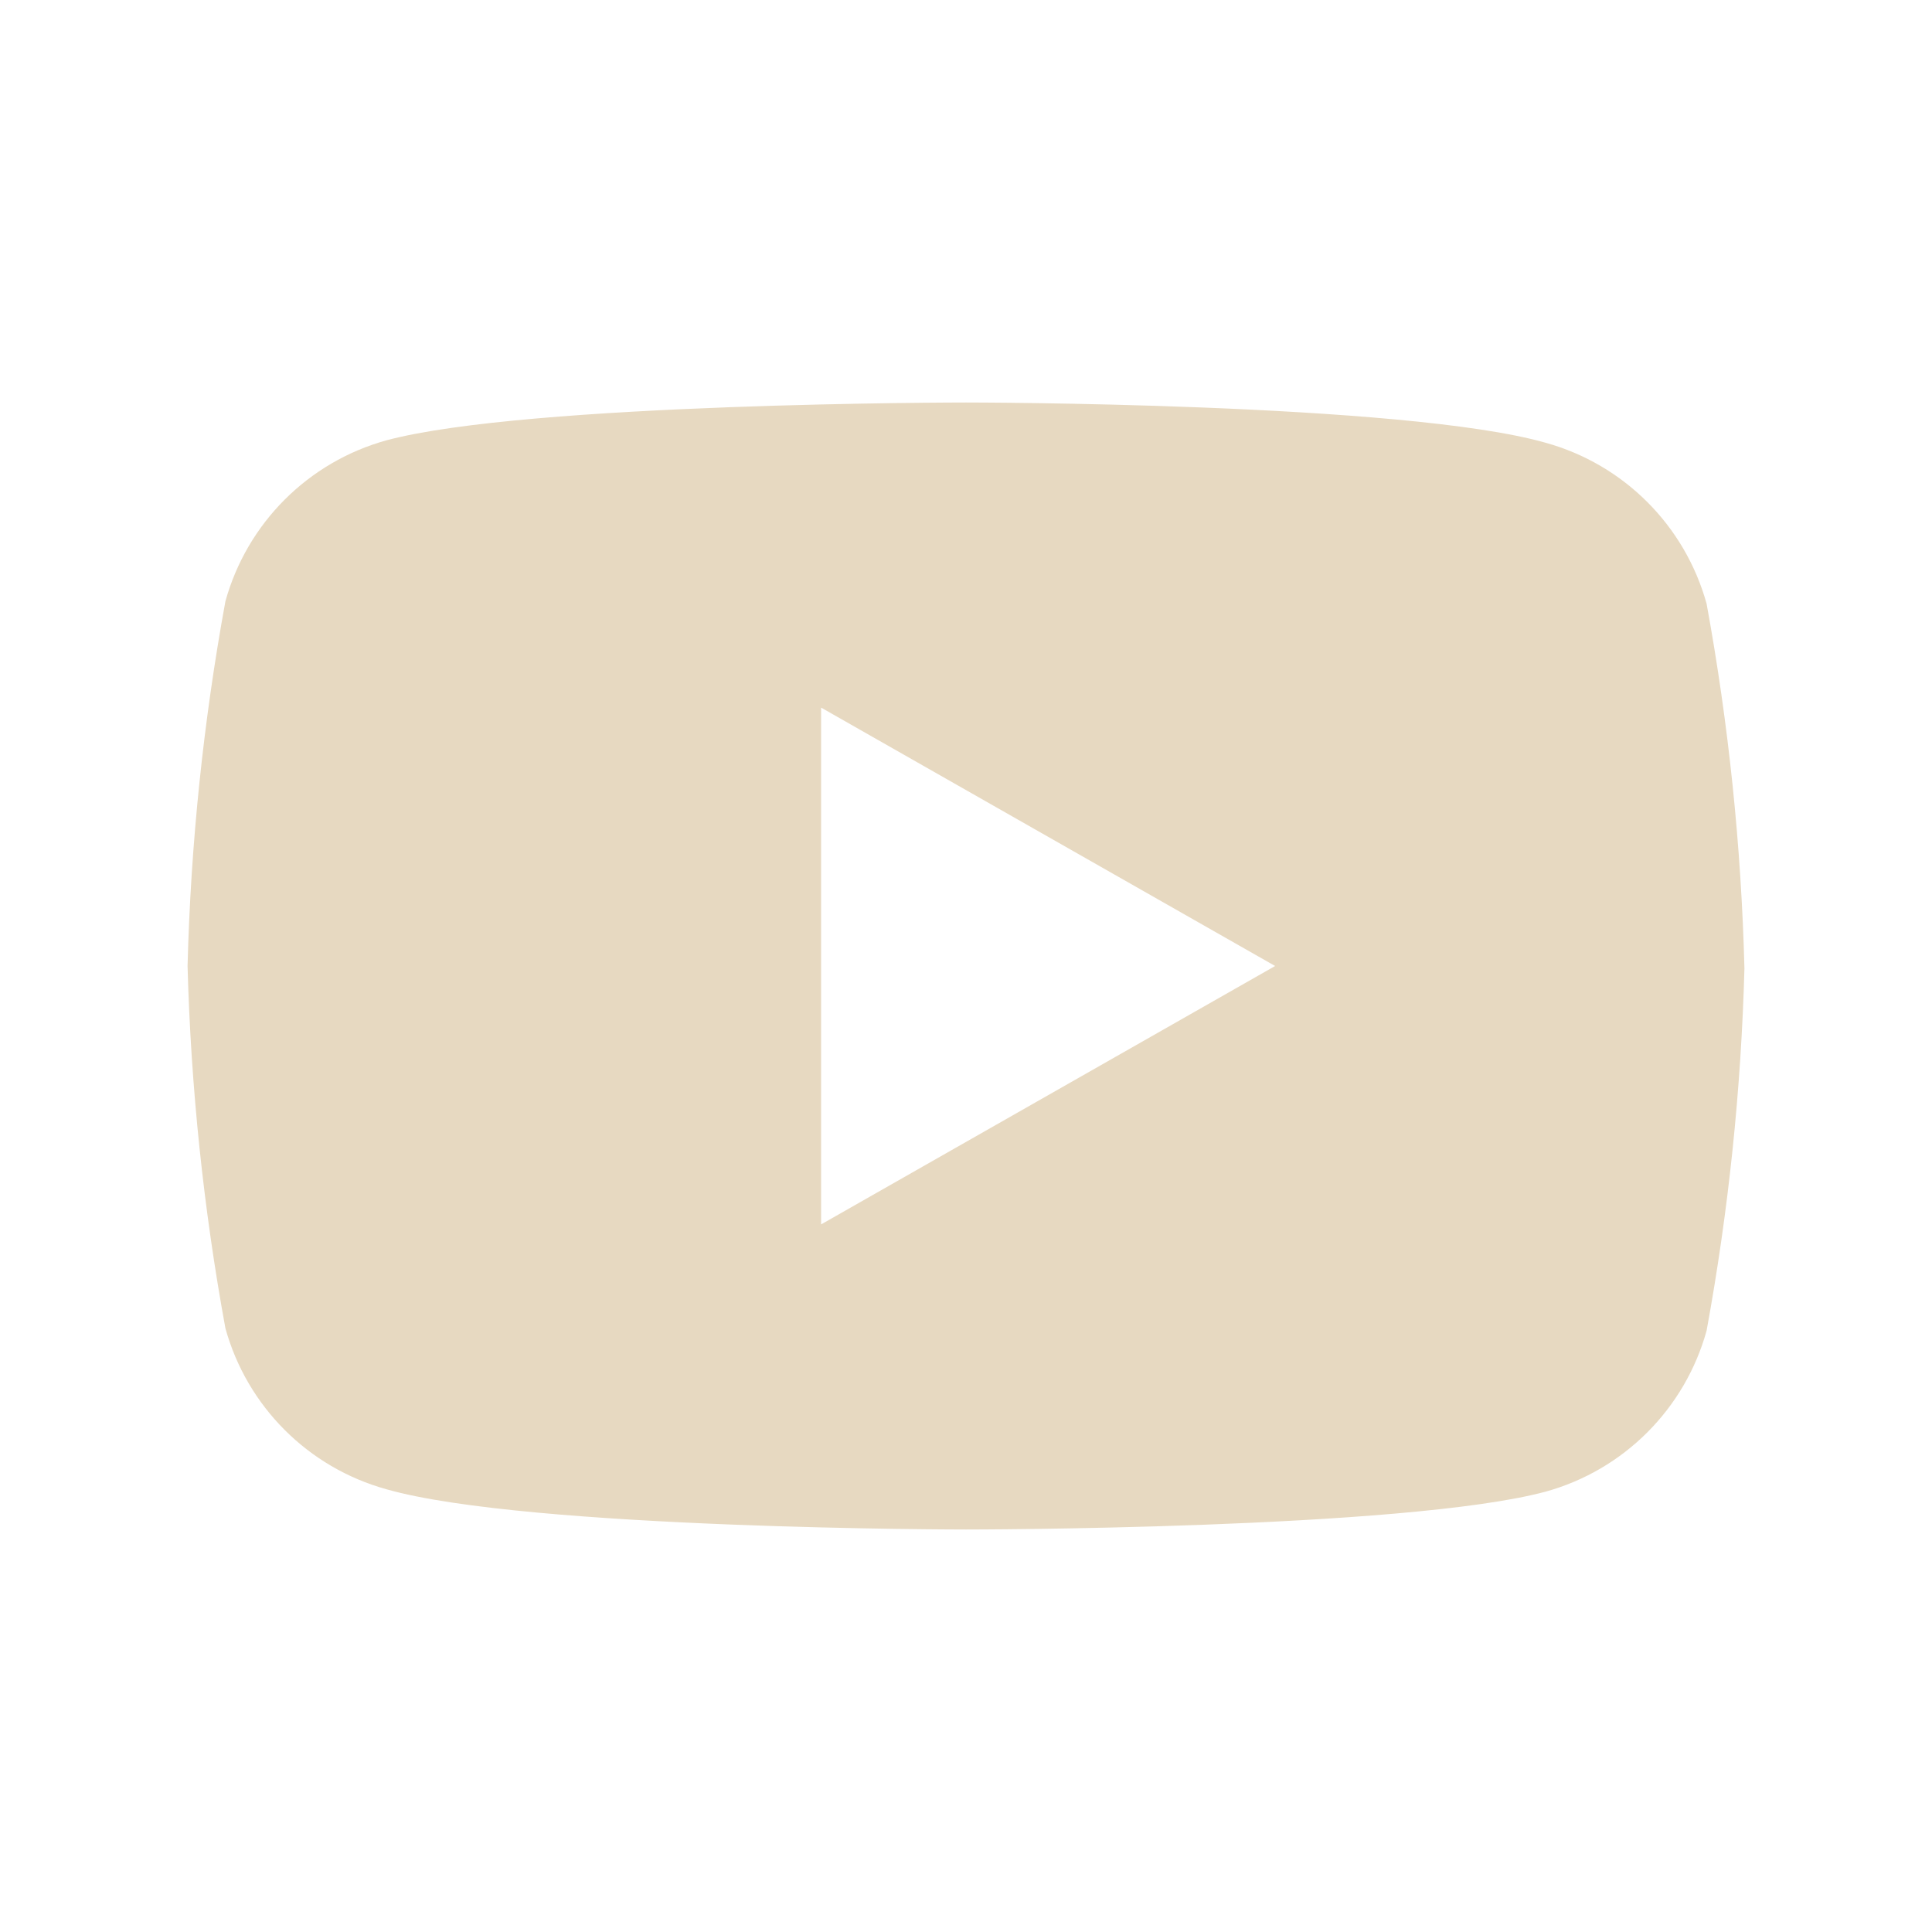
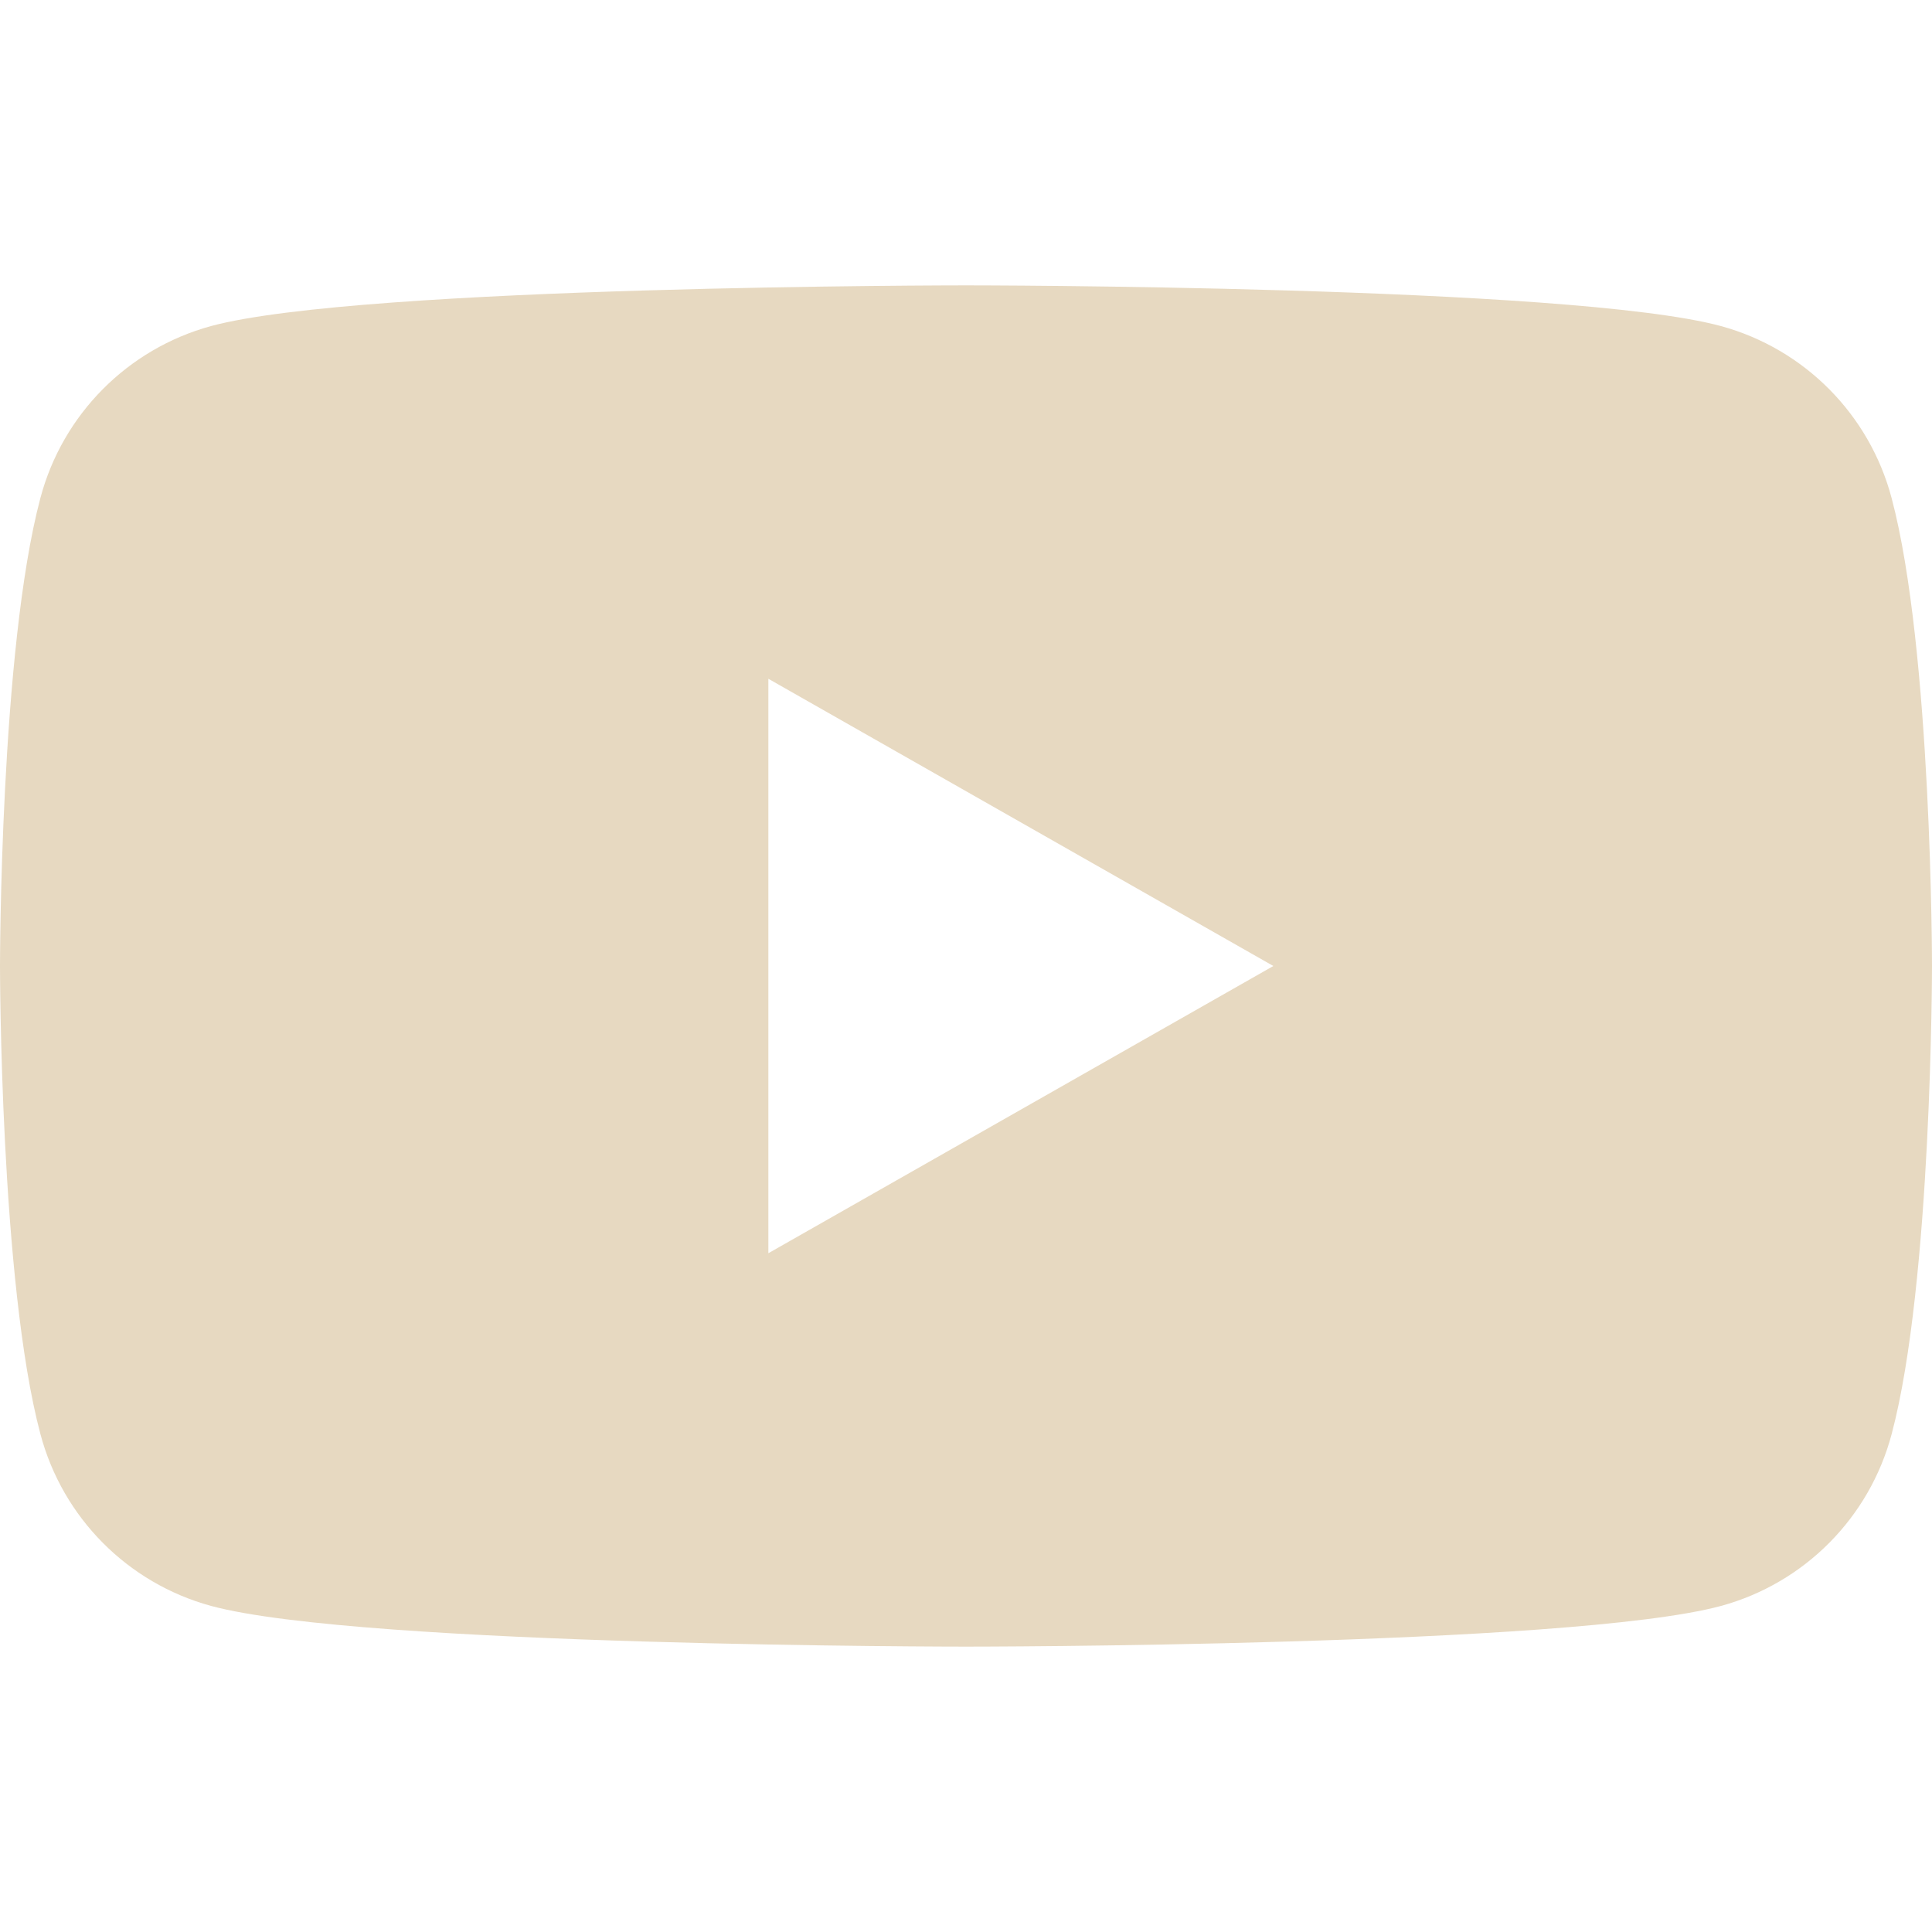
- <svg xmlns="http://www.w3.org/2000/svg" viewBox="0 0 24 24">
-   <path fill="#E7D9C1" d="M21.2 7.5a2.87 2.87 0 0 0-2-2C17.45 5 12 5 12 5s-5.45 0-7.2.47a2.87 2.87 0 0 0-2 2A29.37 29.37 0 0 0 2.33 12a29.37 29.37 0 0 0 .47 4.5 2.87 2.87 0 0 0 2 2C6.55 19 12 19 12 19s5.45 0 7.2-.47a2.87 2.87 0 0 0 2-2 29.37 29.37 0 0 0 .47-4.5 29.37 29.37 0 0 0-.47-4.53ZM10.2 15.21V8.79L15.84 12Z" />
+ <svg xmlns="http://www.w3.org/2000/svg" fill="#E7D9C1" role="img" viewBox="0 0 24 24">
+   <path d="M23.498 6.186a3.016 3.016 0 0 0-2.122-2.136C19.505 3.545 12 3.545 12 3.545s-7.505 0-9.377.505A3.017 3.017 0 0 0 .502 6.186C0 8.07 0 12 0 12s0 3.93.502 5.814a3.016 3.016 0 0 0 2.122 2.136c1.871.505 9.376.505 9.376.505s7.505 0 9.377-.505a3.015 3.015 0 0 0 2.122-2.136C24 15.93 24 12 24 12s0-3.93-.502-5.814zM9.545 15.568V8.432L15.818 12l-6.273 3.568z" />
</svg>
